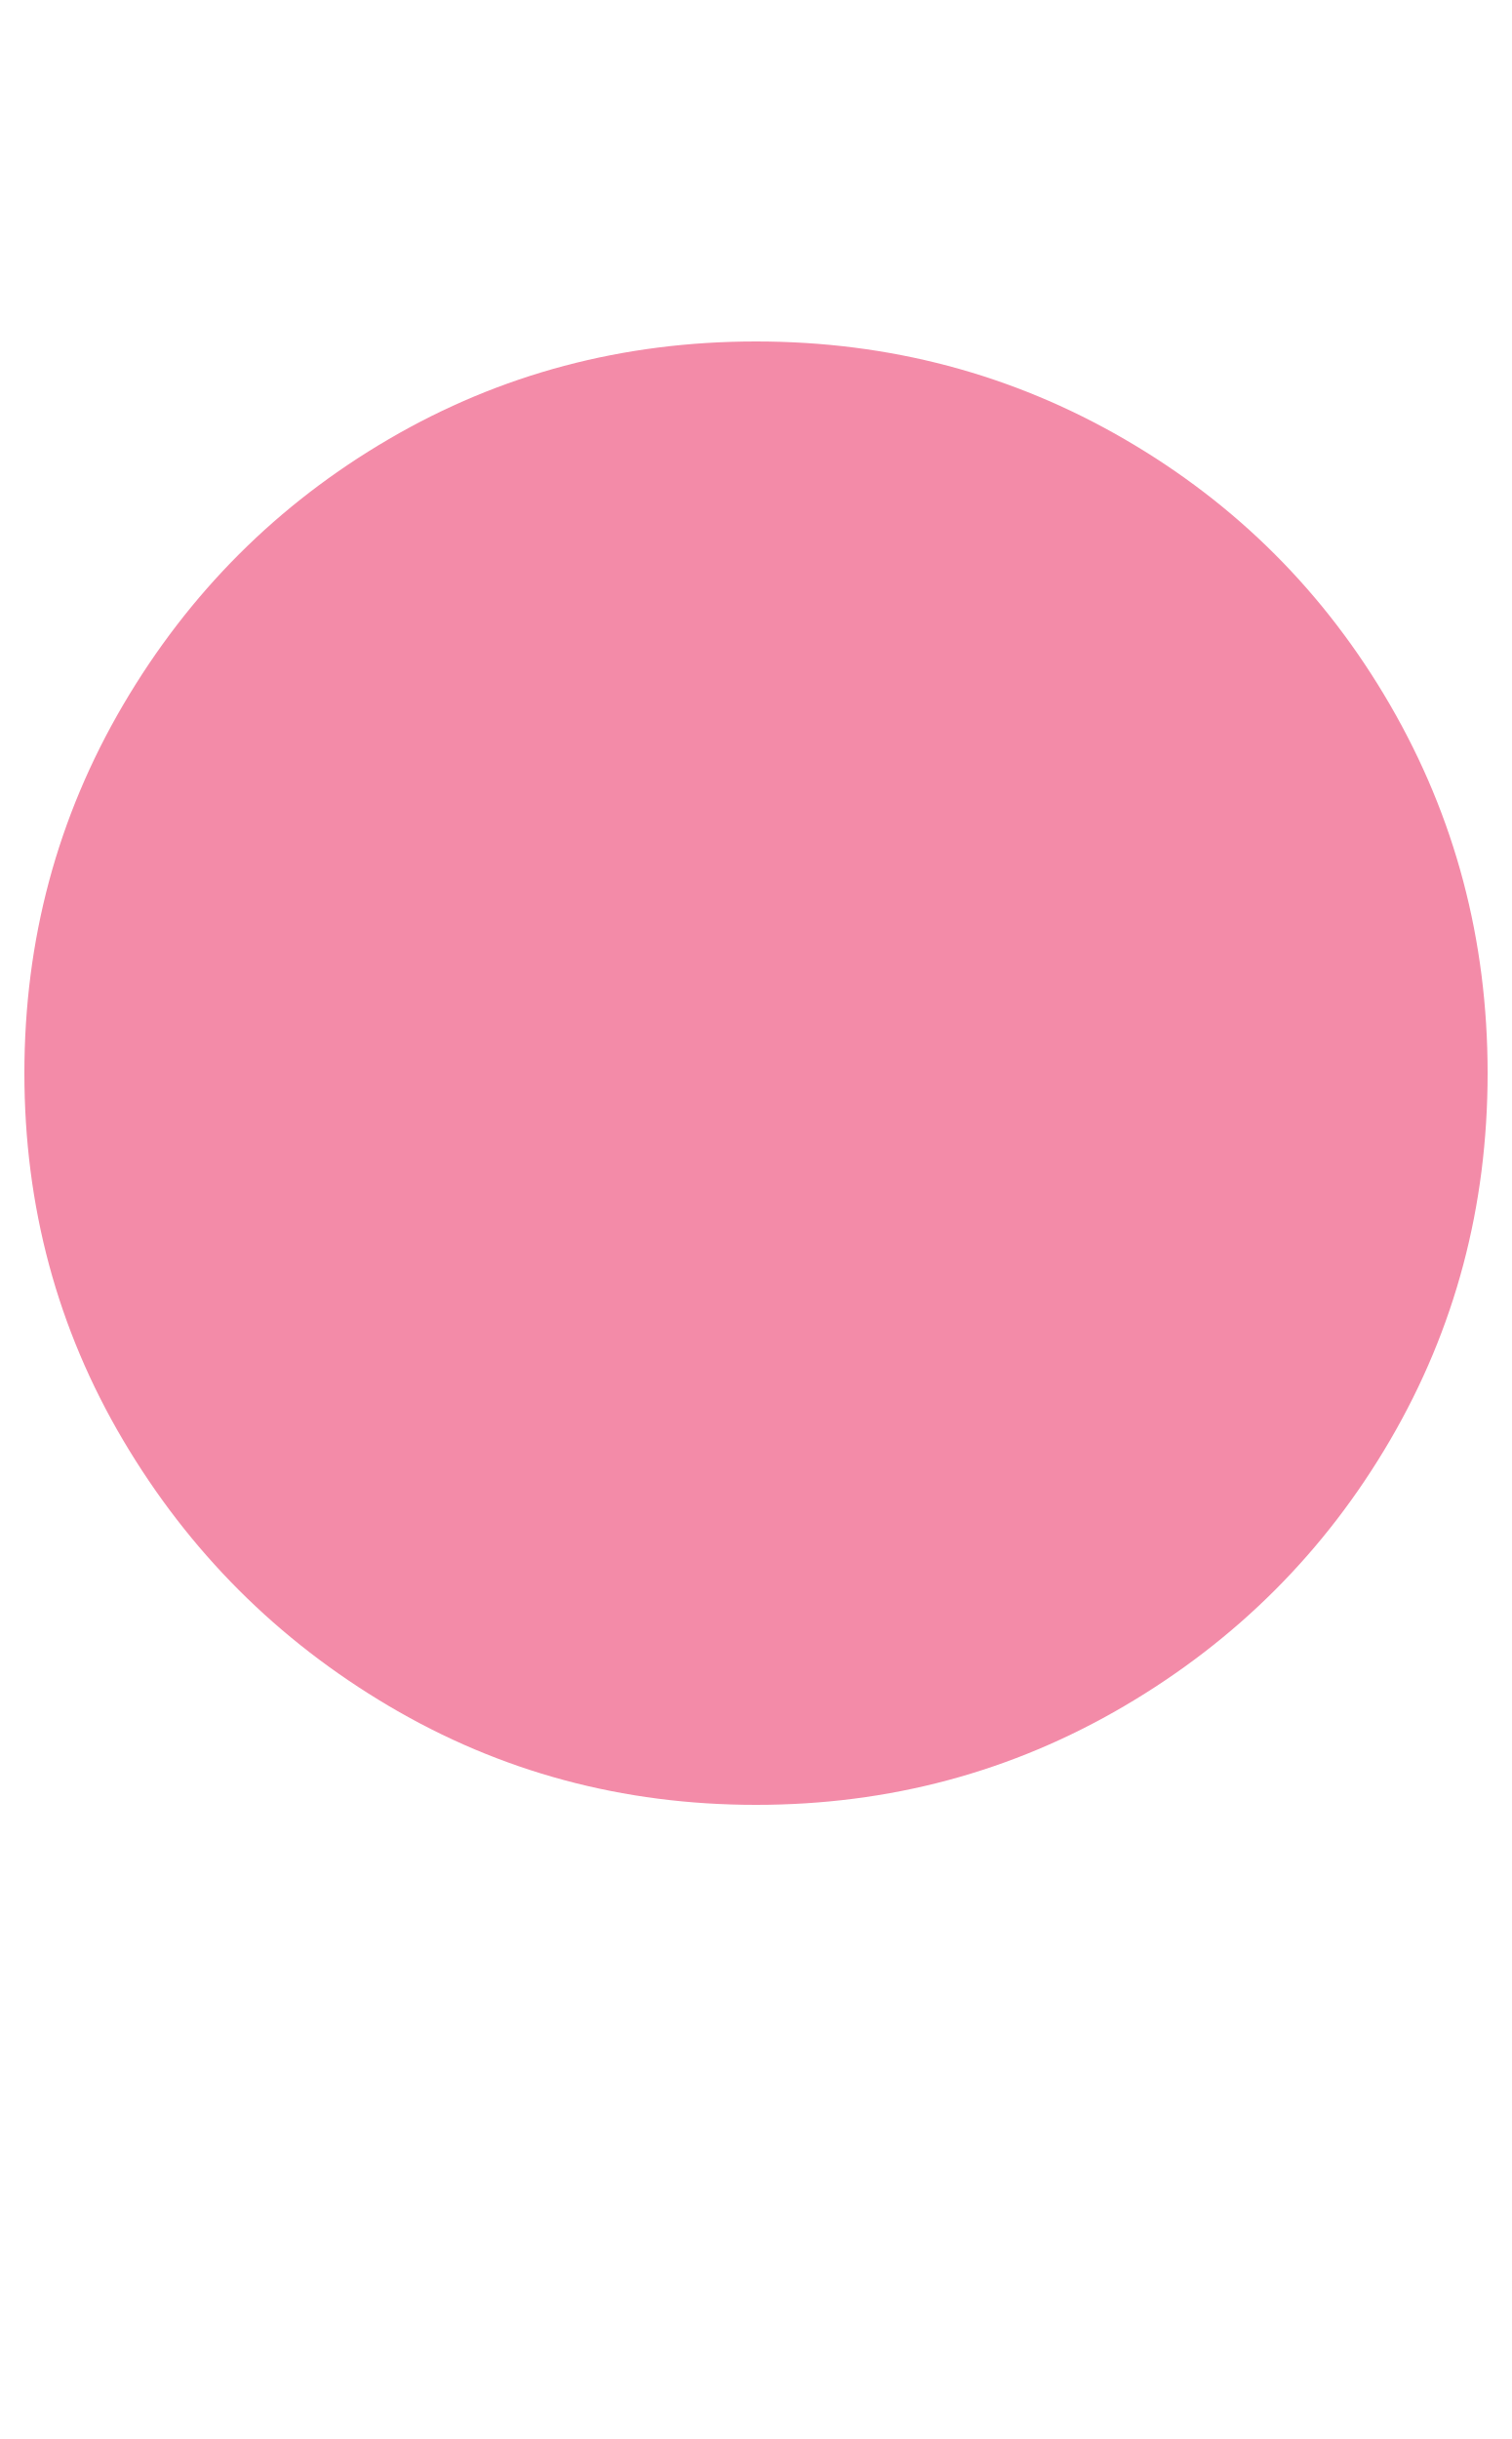
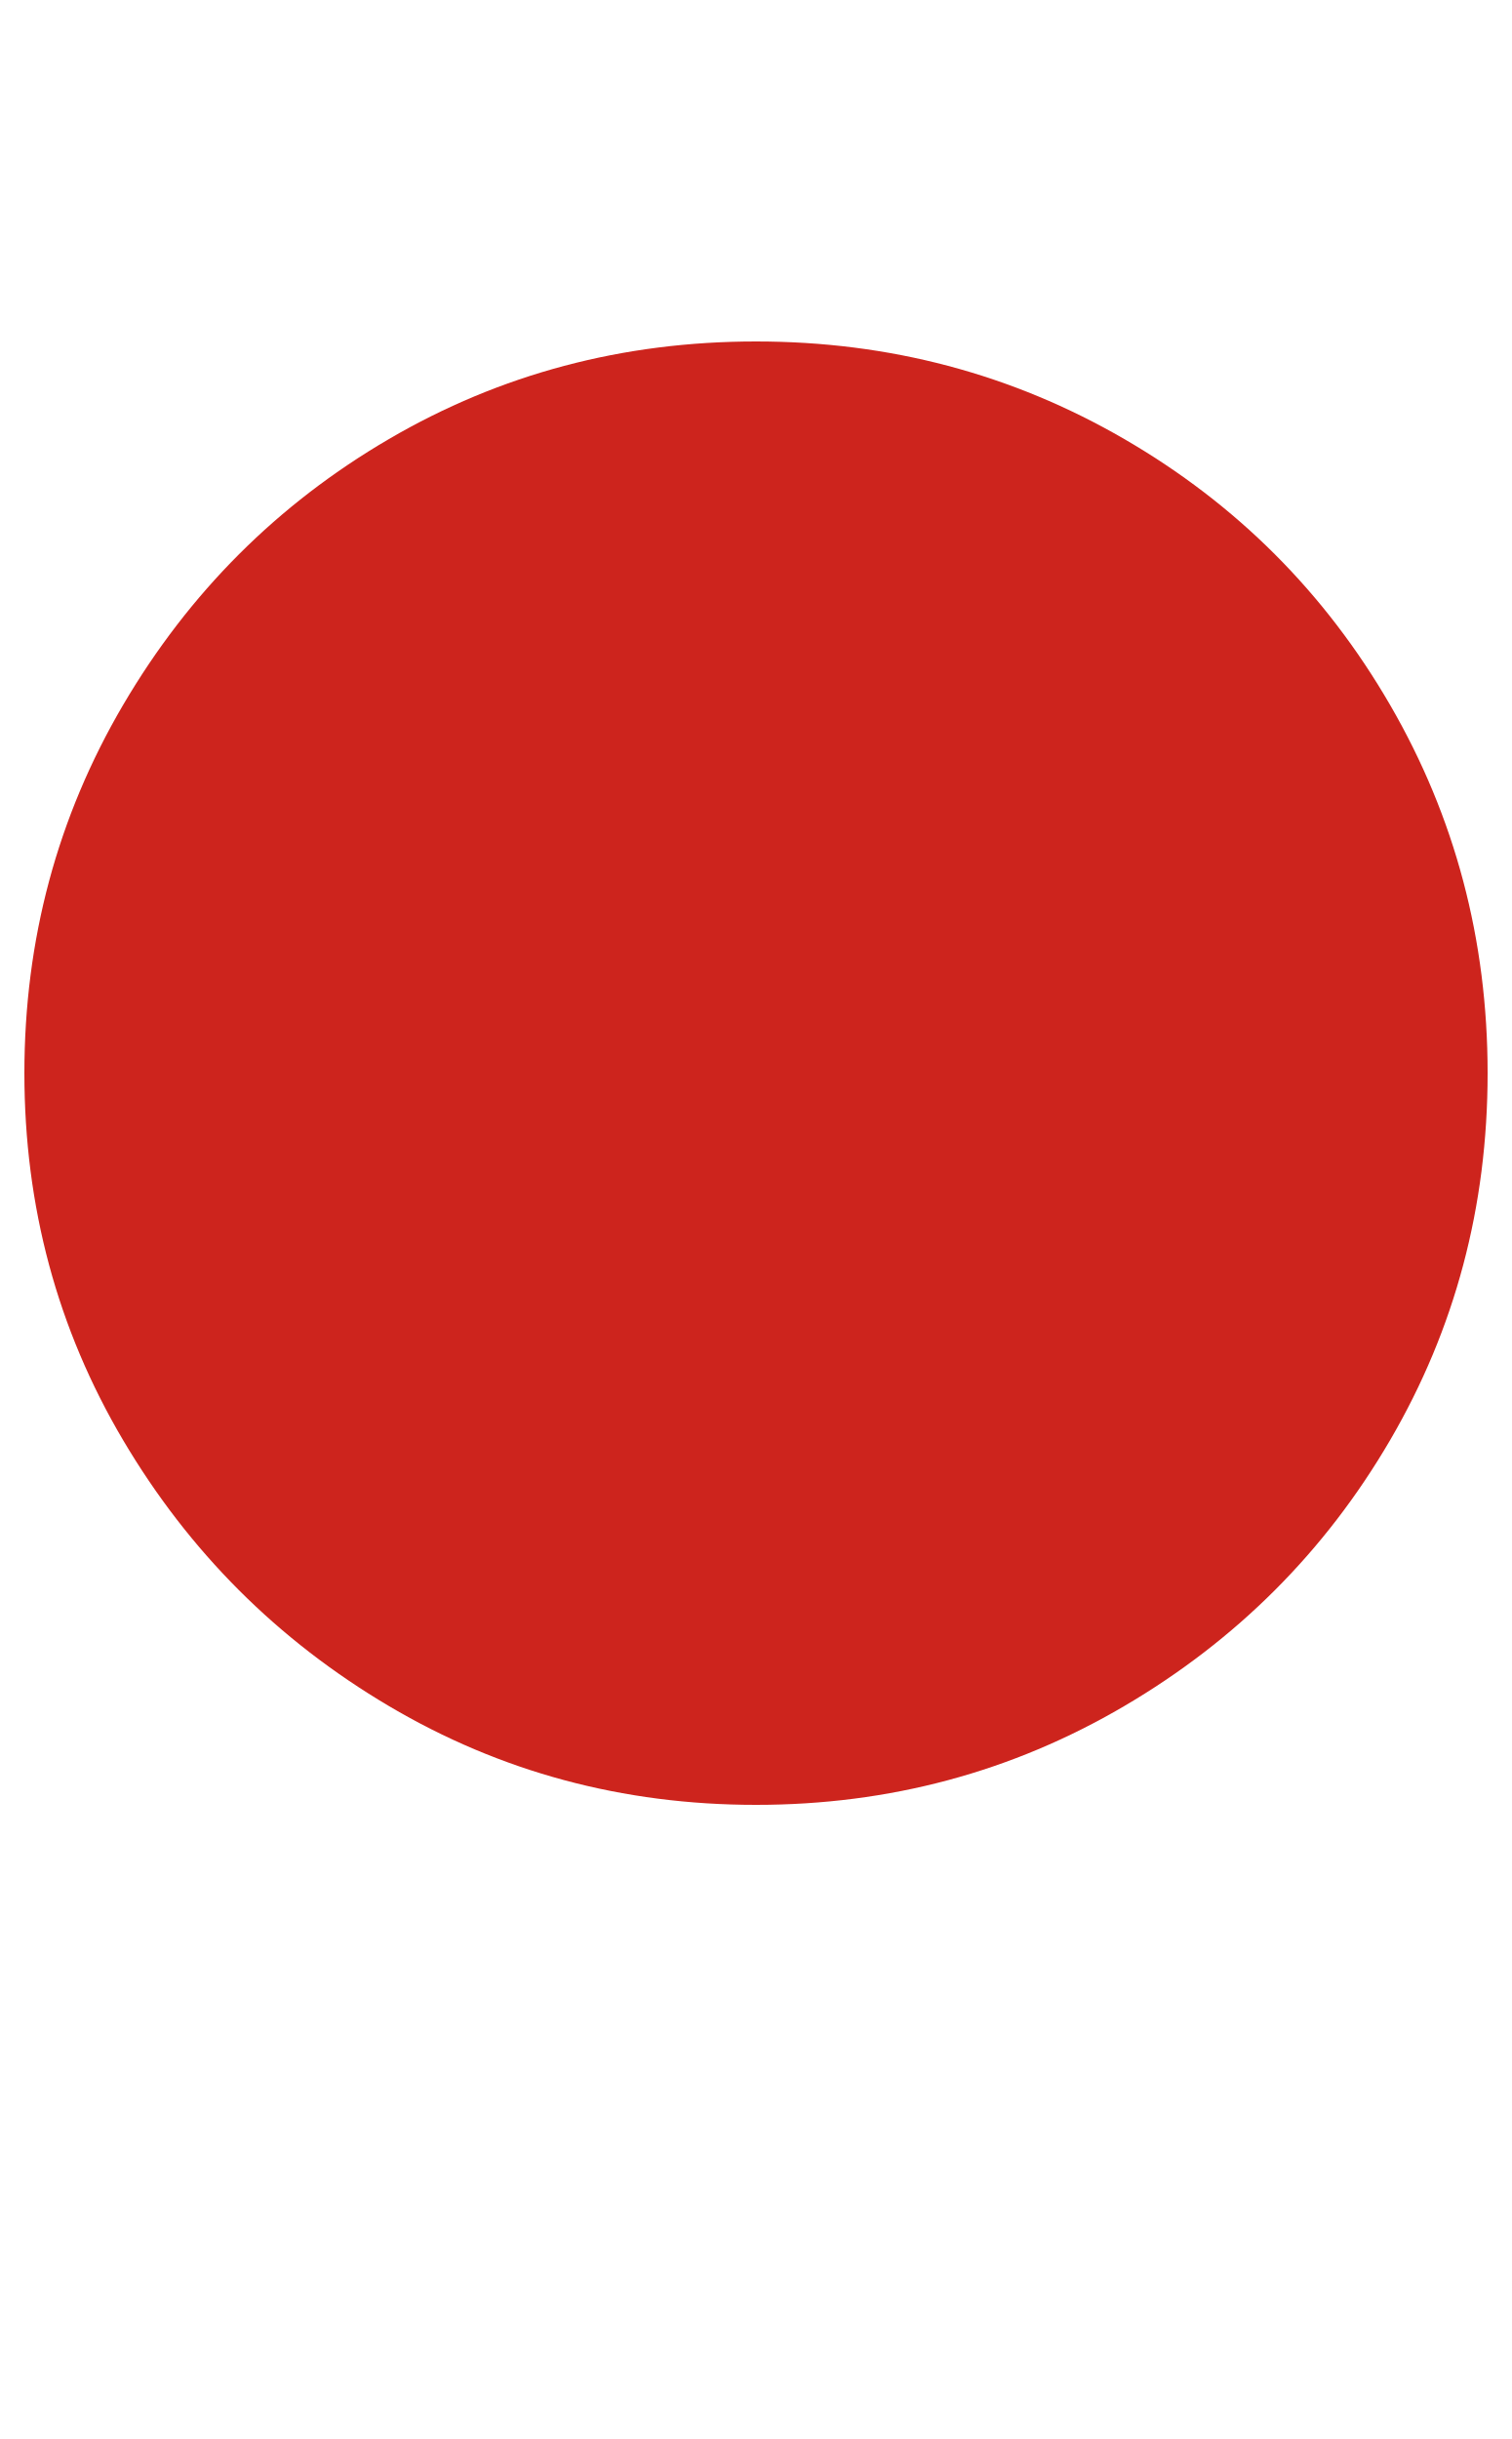
<svg xmlns="http://www.w3.org/2000/svg" version="1.1" viewBox="-10 0 620 1000">
  <g transform="matrix(1 0 0 -1 0 800)">
-     <path fill="#f38ba8" d="M0 360q0 -82 40.5 -150.5t109 -109t150.5 -40.5t151 40.5t109 109t40 150.5t-40 151t-109 109t-151 40t-150.5 -40t-109 -109t-40.5 -151z" />
+     <path fill="#cd241d" d="M0 360q0 -82 40.5 -150.5t109 -109t150.5 -40.5t151 40.5t109 109t40 150.5t-40 151t-109 109t-151 40t-150.5 -40t-109 -109t-40.5 -151z" />
  </g>
</svg>
